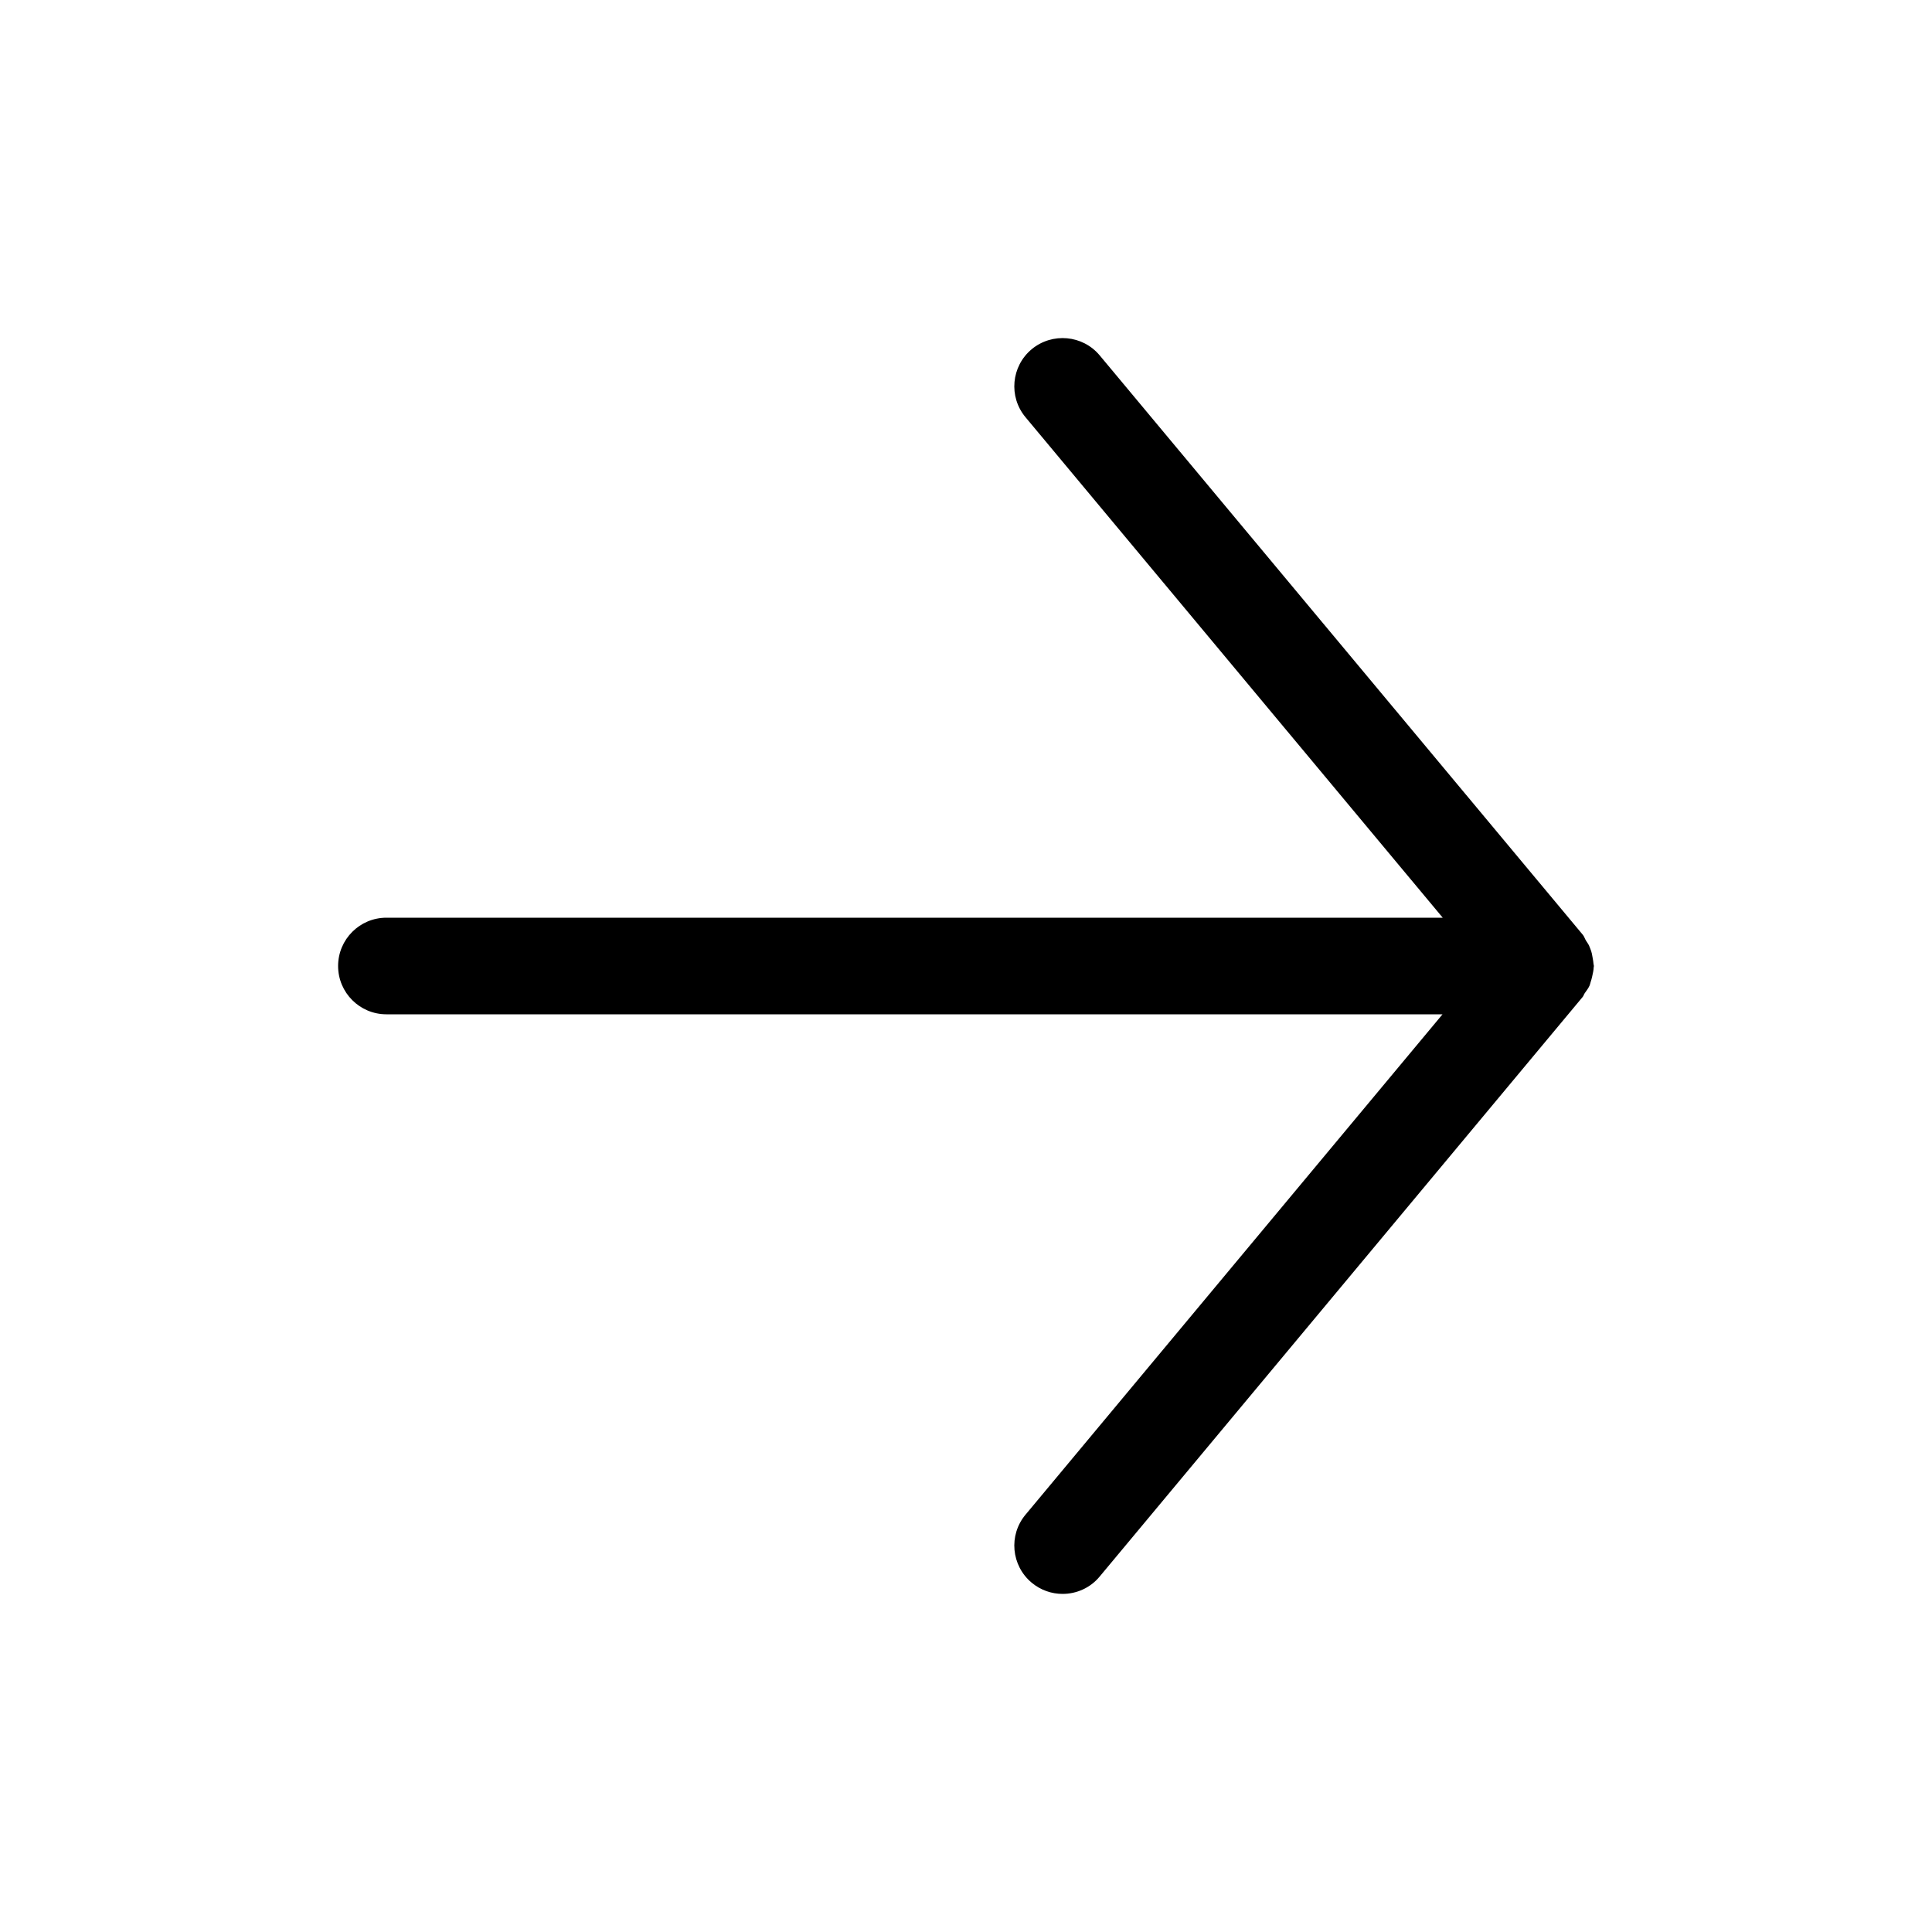
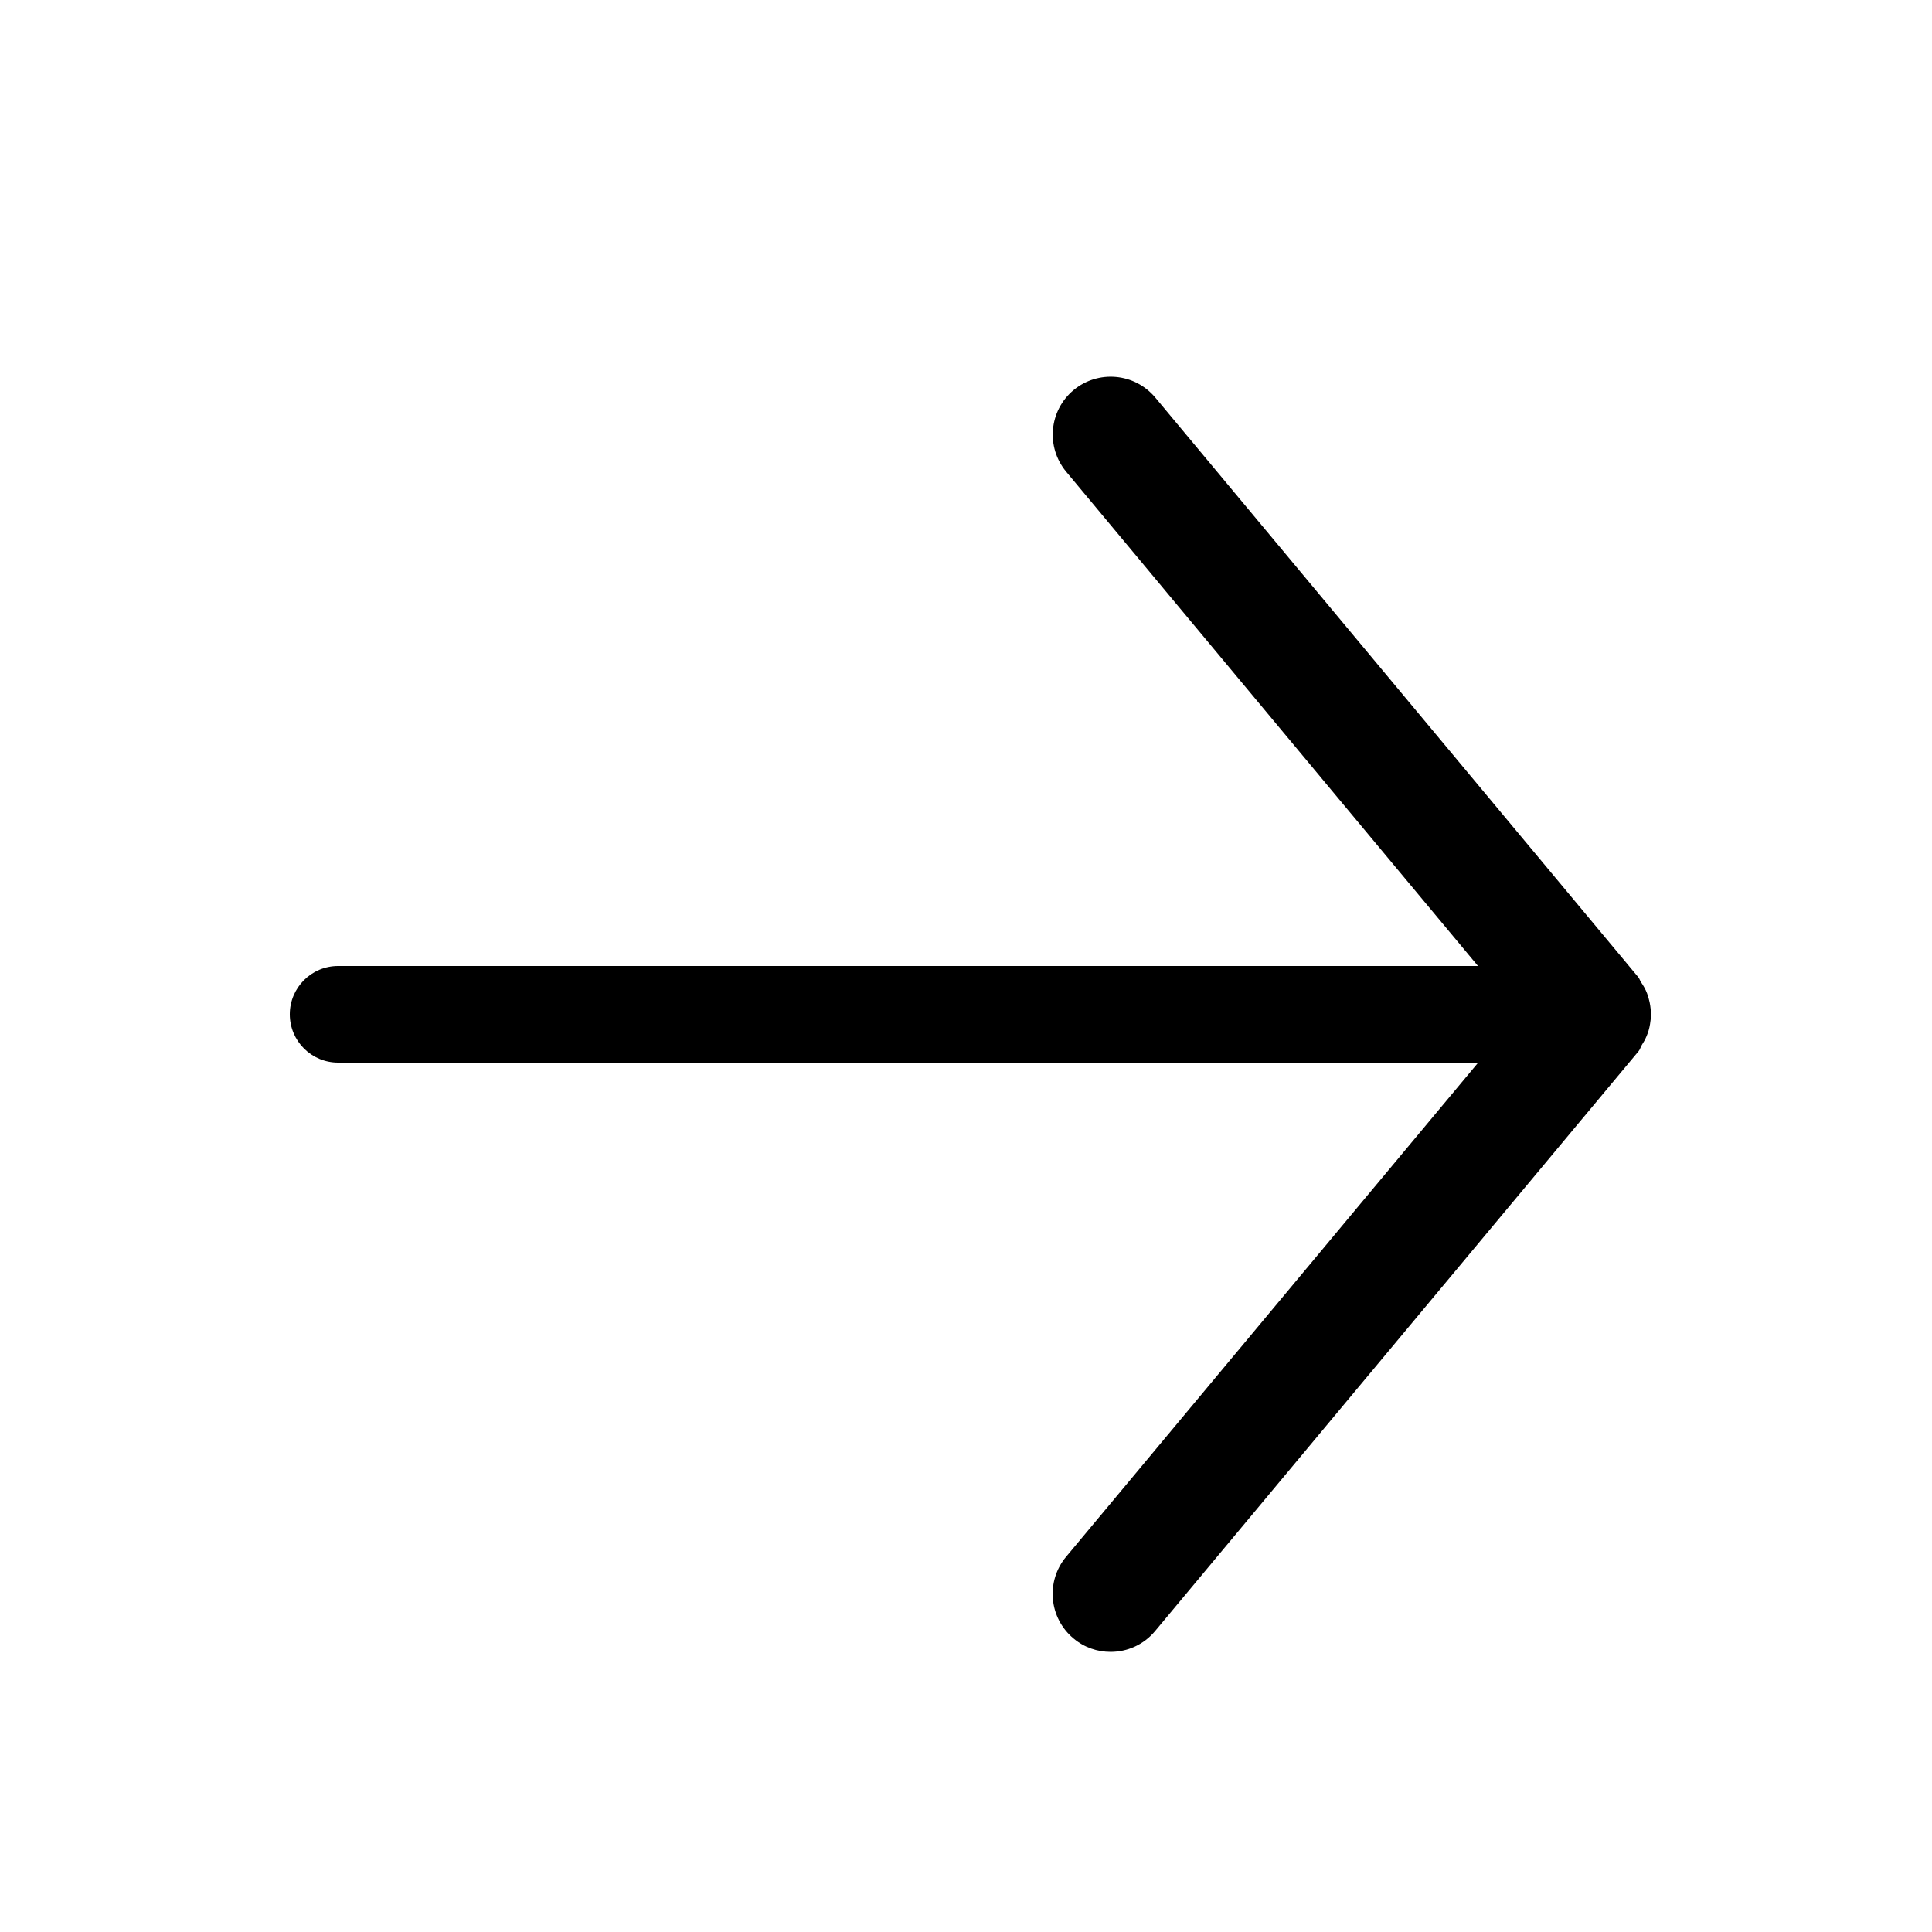
<svg xmlns="http://www.w3.org/2000/svg" version="1.1" id="Layer_1" x="0px" y="0px" viewBox="0 0 20 20" style="enable-background:new 0 0 20 20;" xml:space="preserve">
-   <path d="M16.455,10.203c0.005-0.011,0.007-0.024,0.011-0.036c0.007-0.019,0.011-0.038,0.016-0.058  c0.007-0.033,0.015-0.064,0.016-0.097C16.498,10.008,16.5,10.005,16.5,10c0-0.008-0.004-0.015-0.004-0.022  C16.495,9.958,16.491,9.94,16.488,9.921c-0.005-0.033-0.011-0.065-0.024-0.097C16.46,9.812,16.455,9.801,16.45,9.789  c-0.009-0.019-0.021-0.034-0.032-0.052c-0.012-0.019-0.017-0.04-0.031-0.058l-5.003-6  c-0.176-0.211-0.491-0.24-0.704-0.064c-0.212,0.177-0.241,0.492-0.064,0.704L14.935,9.5H4  c-0.276,0-0.5,0.224-0.5,0.5s0.224,0.5,0.5,0.5h10.933l-4.317,5.18c-0.177,0.212-0.148,0.527,0.064,0.704  c0.094,0.078,0.207,0.116,0.32,0.116c0.143,0,0.286-0.061,0.384-0.18l5-6c0.009-0.011,0.012-0.025,0.02-0.037  C16.422,10.257,16.442,10.232,16.455,10.203z" />
+   <path d="M17.081,10.602c0.005-0.031,0.009-0.061,0.009-0.093c0.001-0.045-0.004-0.088-0.013-0.133  c-0.007-0.031-0.015-0.061-0.026-0.091c-0.016-0.043-0.038-0.081-0.064-0.119  c-0.011-0.017-0.015-0.036-0.028-0.051l-5-6c-0.213-0.254-0.59-0.288-0.845-0.077  c-0.255,0.212-0.289,0.59-0.077,0.845L15.3,10H3.5C3.224,10,3,10.224,3,10.5S3.224,11,3.5,11h11.802l-4.266,5.116  c-0.212,0.254-0.178,0.633,0.077,0.845c0.111,0.094,0.248,0.139,0.384,0.139c0.172,0,0.342-0.073,0.461-0.216  l5.003-6c0.017-0.02,0.022-0.044,0.035-0.066c0.019-0.029,0.035-0.058,0.048-0.089  C17.062,10.688,17.074,10.646,17.081,10.602z" />
</svg>
